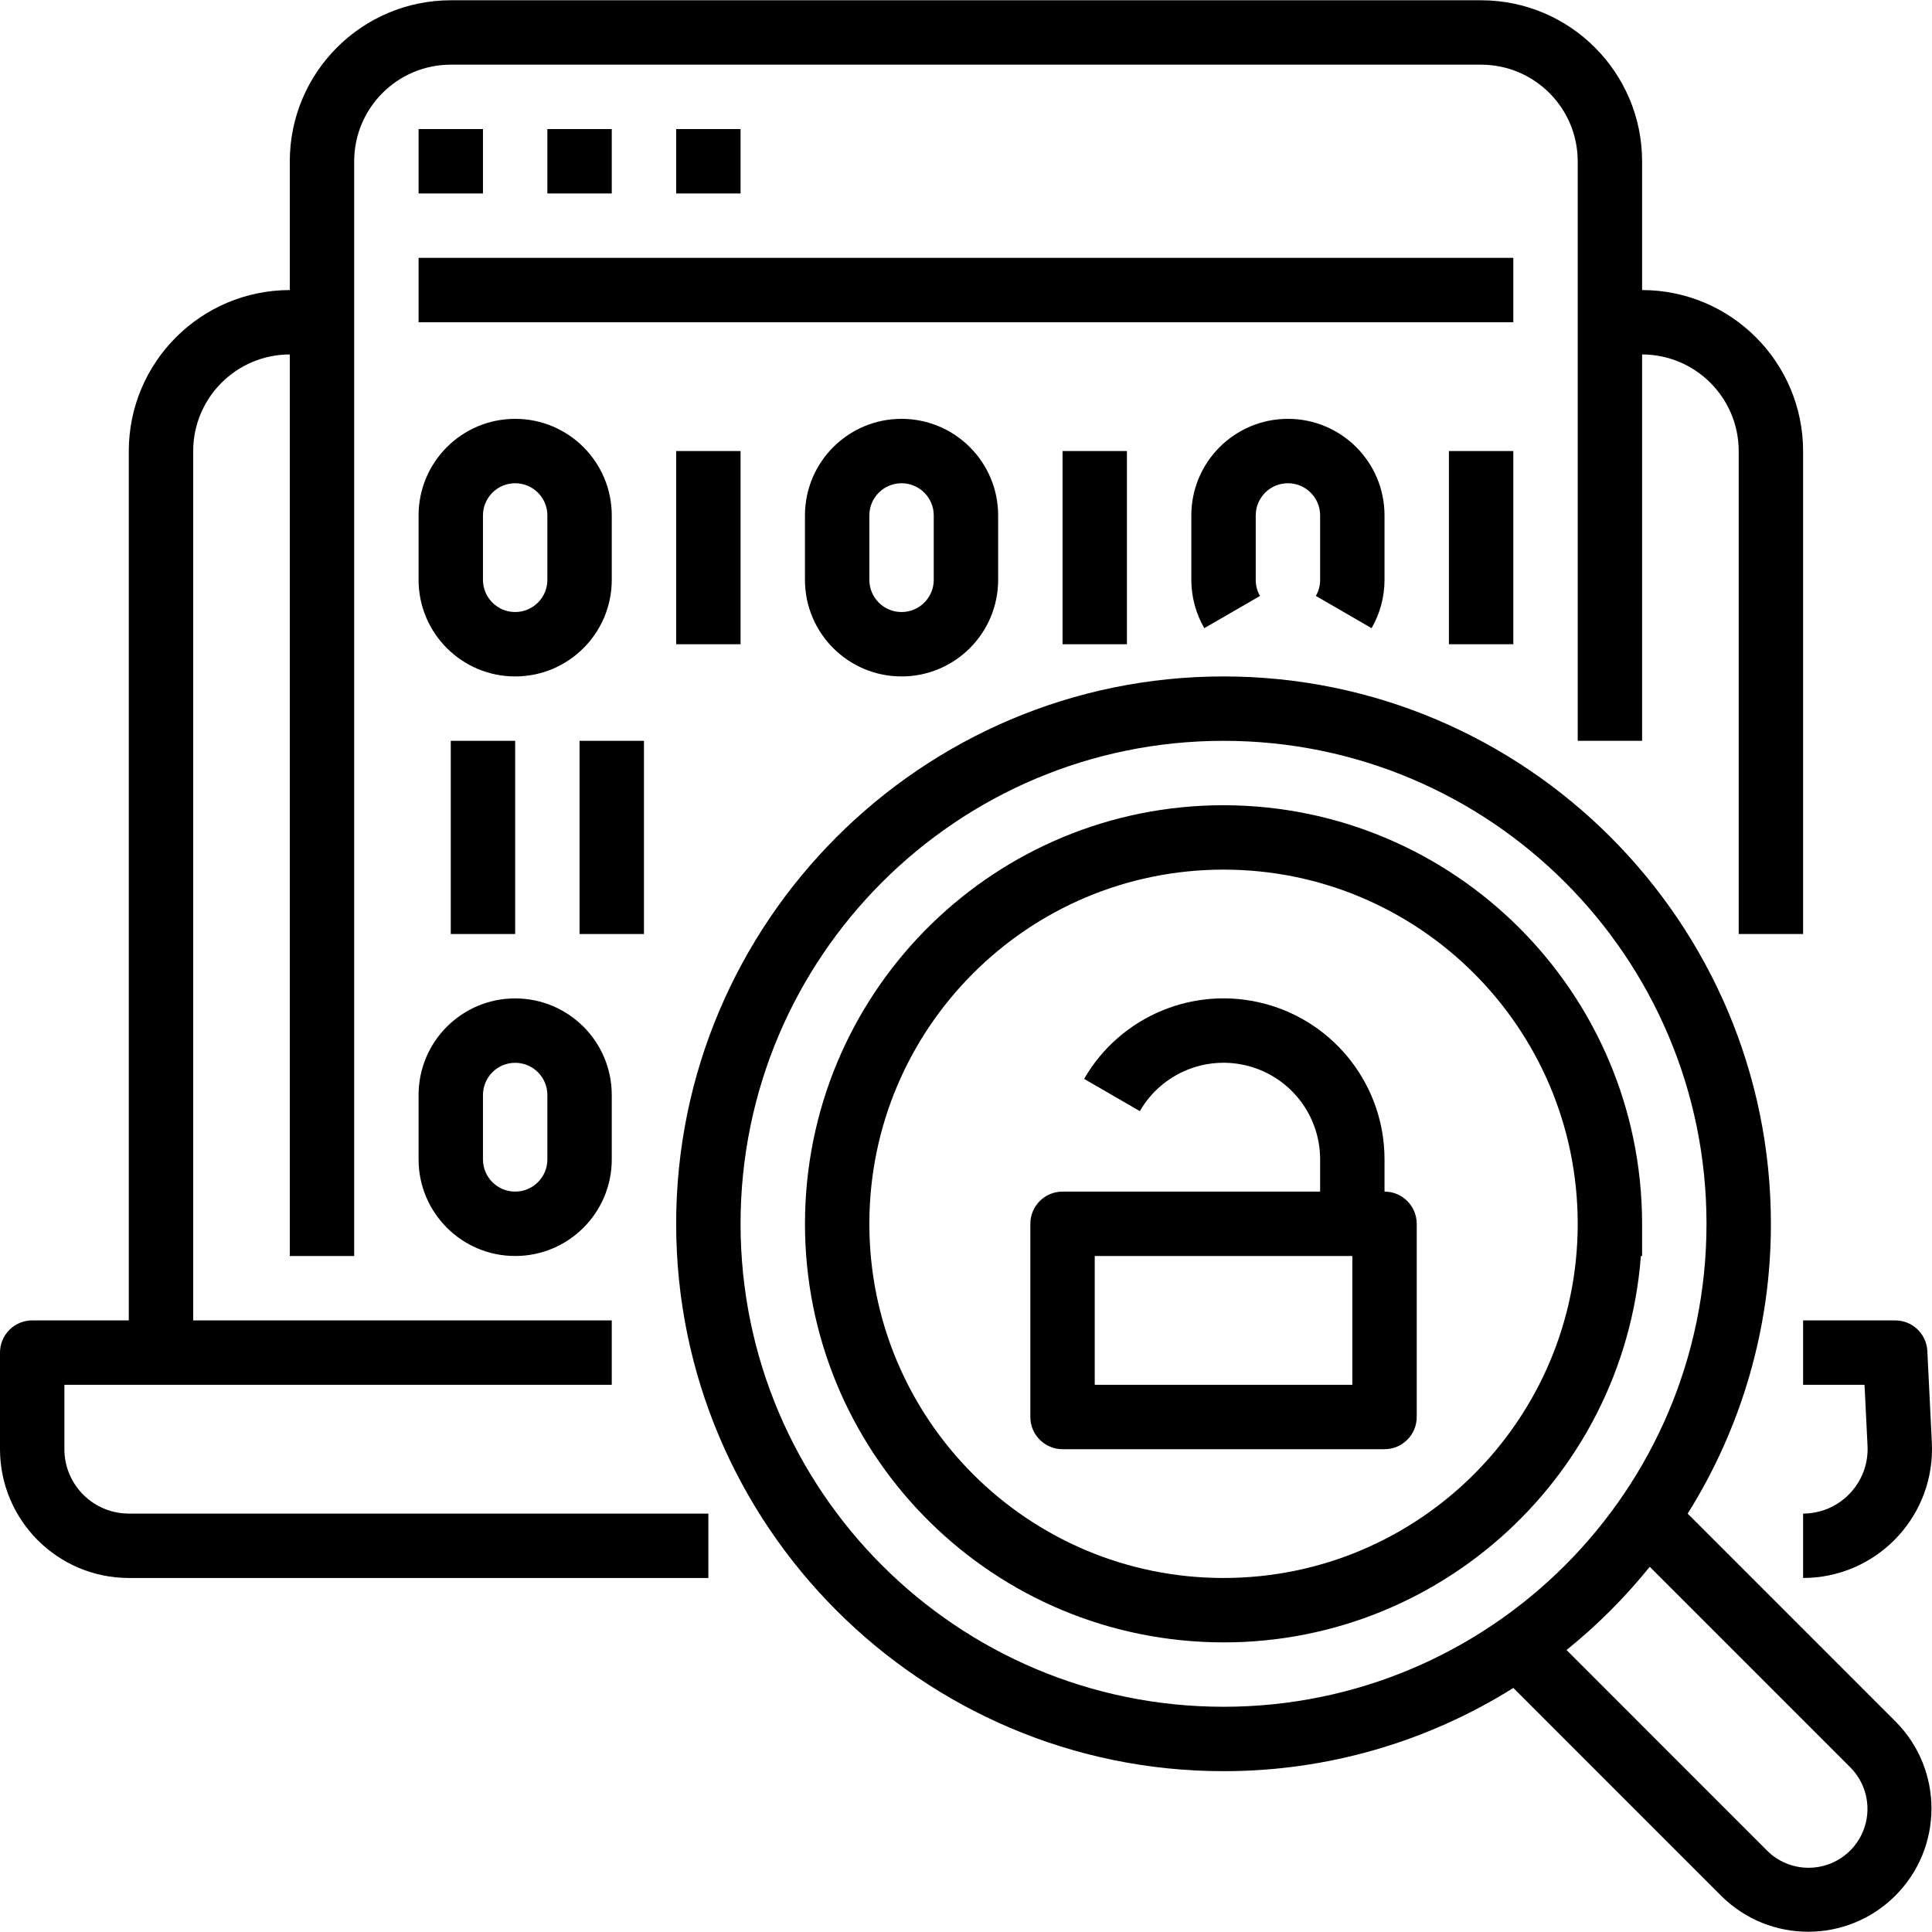
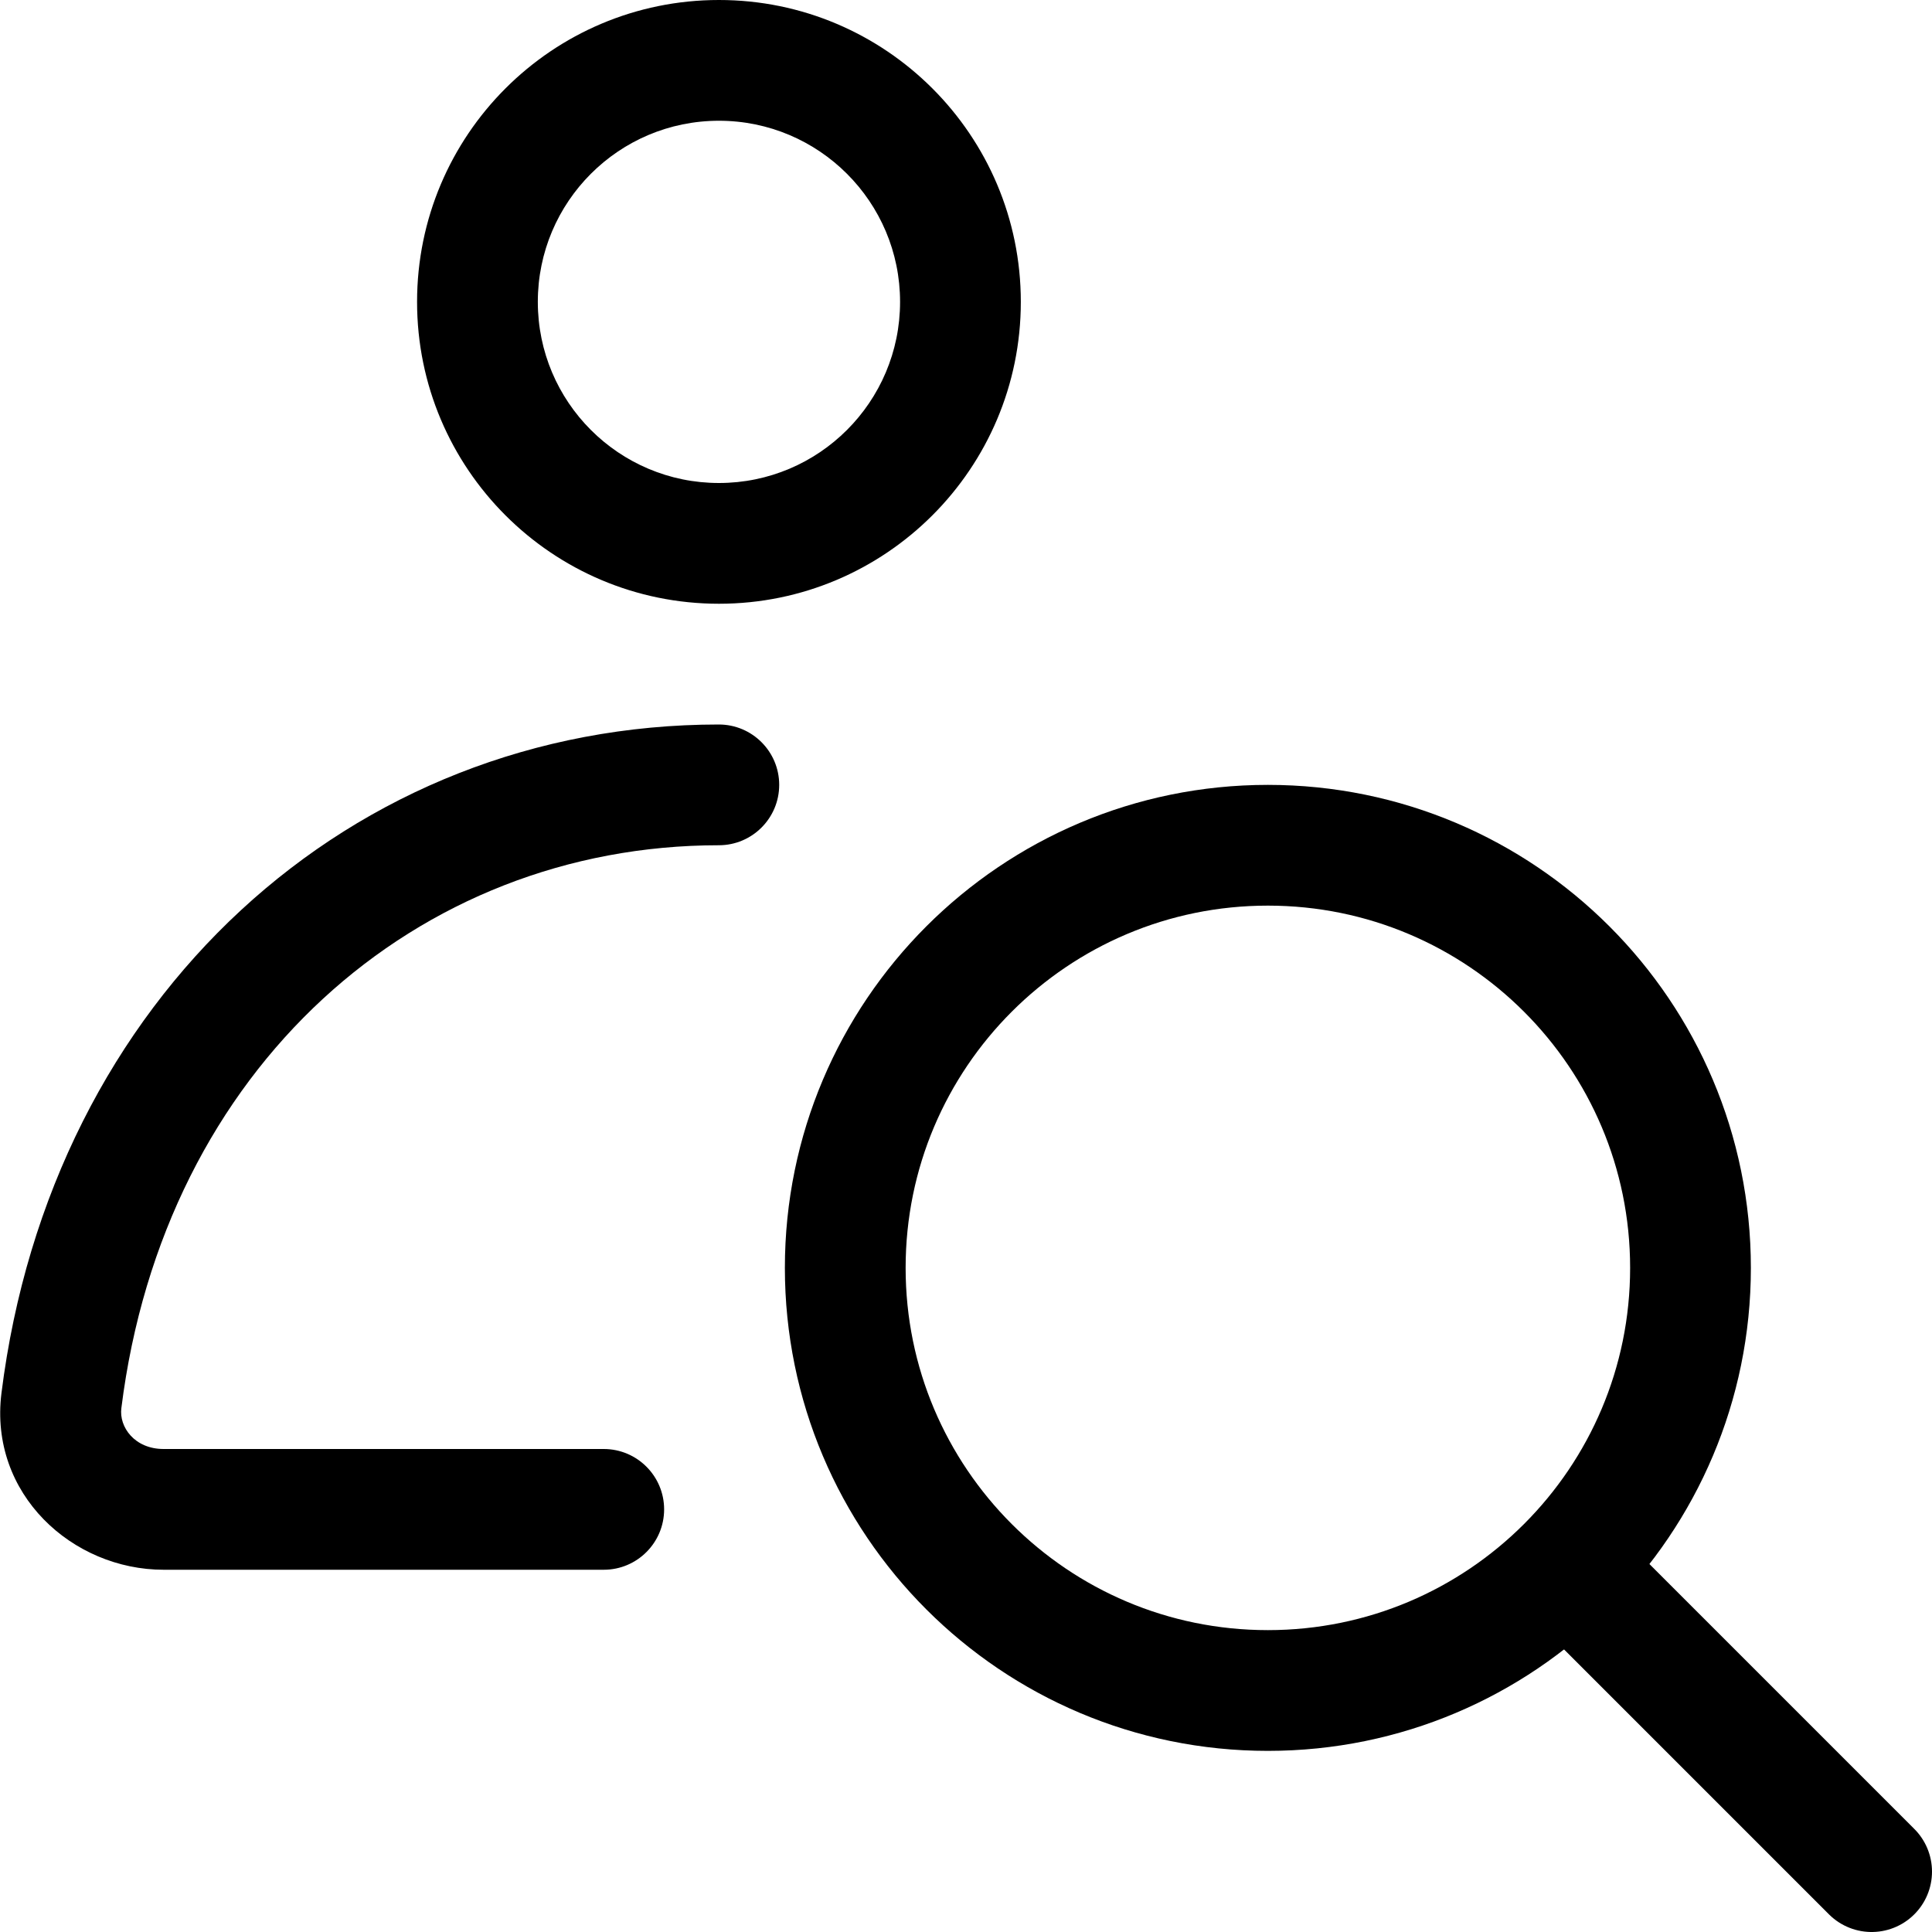
- <svg xmlns="http://www.w3.org/2000/svg" version="1.1" id="introspect-icon" class="icon" width="14" height="14" viewBox="0 0 480.027 479.893" xml:space="preserve">
-   <g id="introspect" transform="translate(0 -0.067)">
-     <path id="Path_272" data-name="Path 272" d="M478.87,335.674a8,8,0,0,0-7.99-7.607H448v16h15.264l.745,15.171a16.052,16.052,0,0,1-15.256,16.81q-.377.018-.753.019v16a32.051,32.051,0,0,0,32.027-32.075q0-.759-.037-1.518Z" />
-     <path id="Path_273" data-name="Path 273" d="M16,360.067v-16H152v-16H48v-216a24.028,24.028,0,0,1,24-24v224H88v-272a24.028,24.028,0,0,1,24-24H368a24.028,24.028,0,0,1,24,24v144h16v-96a24.028,24.028,0,0,1,24,24v120h16v-120a40.045,40.045,0,0,0-40-40v-32a40.045,40.045,0,0,0-40-40H112a40.045,40.045,0,0,0-40,40v32a40.045,40.045,0,0,0-40,40v216H8a8,8,0,0,0-8,8v24a32.036,32.036,0,0,0,32,32H176v-16H32A16.019,16.019,0,0,1,16,360.067Z" />
-     <path id="Path_274" data-name="Path 274" d="M304,200.067a104,104,0,1,0,103.7,112h.3v-8a104.118,104.118,0,0,0-104-104Zm0,192a88,88,0,1,1,88-88A88,88,0,0,1,304,392.067Z" />
-     <path id="Path_275" data-name="Path 275" d="M104,32.067h16v16H104Z" />
-     <path id="Path_276" data-name="Path 276" d="M136,32.067h16v16H136Z" />
-     <path id="Path_277" data-name="Path 277" d="M168,32.067h16v16H168Z" />
-     <path id="Path_278" data-name="Path 278" d="M104,64.067H376v16H104Z" />
-     <path id="Path_279" data-name="Path 279" d="M419.321,376.074A135.18,135.18,0,0,0,440,304.067c0-74.99-61.01-136-136-136s-136,61.01-136,136,61.01,136,136,136a135.18,135.18,0,0,0,72.007-20.679L427.716,471.1a30.628,30.628,0,0,0,43.314-43.314ZM304,424.067a120,120,0,1,1,120-120A120,120,0,0,1,304,424.067Zm145.373,40a14.529,14.529,0,0,1-10.343-4.284l-49.811-49.816A137.176,137.176,0,0,0,409.9,389.286L459.712,439.1a14.627,14.627,0,0,1-10.339,24.97Z" />
-     <path id="Path_280" data-name="Path 280" d="M344,296.067v-8a40,40,0,0,0-74.644-20.006l13.85,8.012A24,24,0,0,1,328,288.067v8H264a8,8,0,0,0-8,8v48a8,8,0,0,0,8,8h80a8,8,0,0,0,8-8v-48a8,8,0,0,0-8-8Zm-8,48H272v-32h64Z" />
-     <path id="Path_281" data-name="Path 281" d="M152,144.067v-16a24,24,0,1,0-48,0v16a24,24,0,1,0,48,0Zm-32,0v-16a8,8,0,1,1,16,0v16a8,8,0,1,1-16,0Z" />
-     <path id="Path_282" data-name="Path 282" d="M200,128.067v16a24,24,0,1,0,48,0v-16a24,24,0,1,0-48,0Zm32,0v16a8,8,0,1,1-16,0v-16a8,8,0,1,1,16,0Z" />
-     <path id="Path_283" data-name="Path 283" d="M326.935,148.061l13.847,8.016A24,24,0,0,0,344,144.067v-16a24,24,0,0,0-48,0v16a24.01,24.01,0,0,0,3.217,12.01l13.849-8.01a7.867,7.867,0,0,1-1.066-4v-16a8,8,0,0,1,16,0v16a7.87,7.87,0,0,1-1.065,3.994Z" />
-     <path id="Path_284" data-name="Path 284" d="M168,112.067h16v48H168Z" />
-     <path id="Path_285" data-name="Path 285" d="M264,112.067h16v48H264Z" />
-     <path id="Path_286" data-name="Path 286" d="M112,184.067h16v48H112Z" />
-     <path id="Path_287" data-name="Path 287" d="M144,184.067h16v48H144Z" />
-     <path id="Path_288" data-name="Path 288" d="M104,288.067a24,24,0,0,0,48,0v-16a24,24,0,0,0-48,0Zm16-16a8,8,0,0,1,16,0v16a8,8,0,0,1-16,0Z" />
-     <path id="Path_289" data-name="Path 289" d="M360,112.067h16v48H360Z" />
-   </g>
+ <svg xmlns="http://www.w3.org/2000/svg" id="introspect-icon" class="icon" width="16" height="16" viewBox="0 0 16 16" fill="none">
+   <path fill-rule="evenodd" clip-rule="evenodd" d="M7.454 2.5C7.454 3.328 6.782 4 5.954 4C5.125 4 4.454 3.328 4.454 2.5C4.454 1.672 5.125 1 5.954 1C6.782 1 7.454 1.672 7.454 2.5ZM8.454 2.5C8.454 3.881 7.334 5 5.954 5C4.573 5 3.454 3.881 3.454 2.5C3.454 1.119 4.573 0 5.954 0C7.334 0 8.454 1.119 8.454 2.5ZM5.953 6C2.911 6 0.422 8.255 0.012 11.538C-0.092 12.373 0.6 13 1.355 13L5 13C5.276 13 5.5 12.776 5.5 12.5C5.5 12.224 5.276 12 5 12L1.355 12C1.113 12 0.985 11.816 1.005 11.662C1.357 8.839 3.454 7 5.953 7C6.229 7 6.453 6.776 6.453 6.5C6.453 6.224 6.229 6 5.953 6Z" fill="black" />
+   <circle cx="10.5" cy="10.5" r="3.5" stroke="black" />
+   <path d="M15.5 15.5L13 13" stroke="black" stroke-linecap="round" />
</svg>
